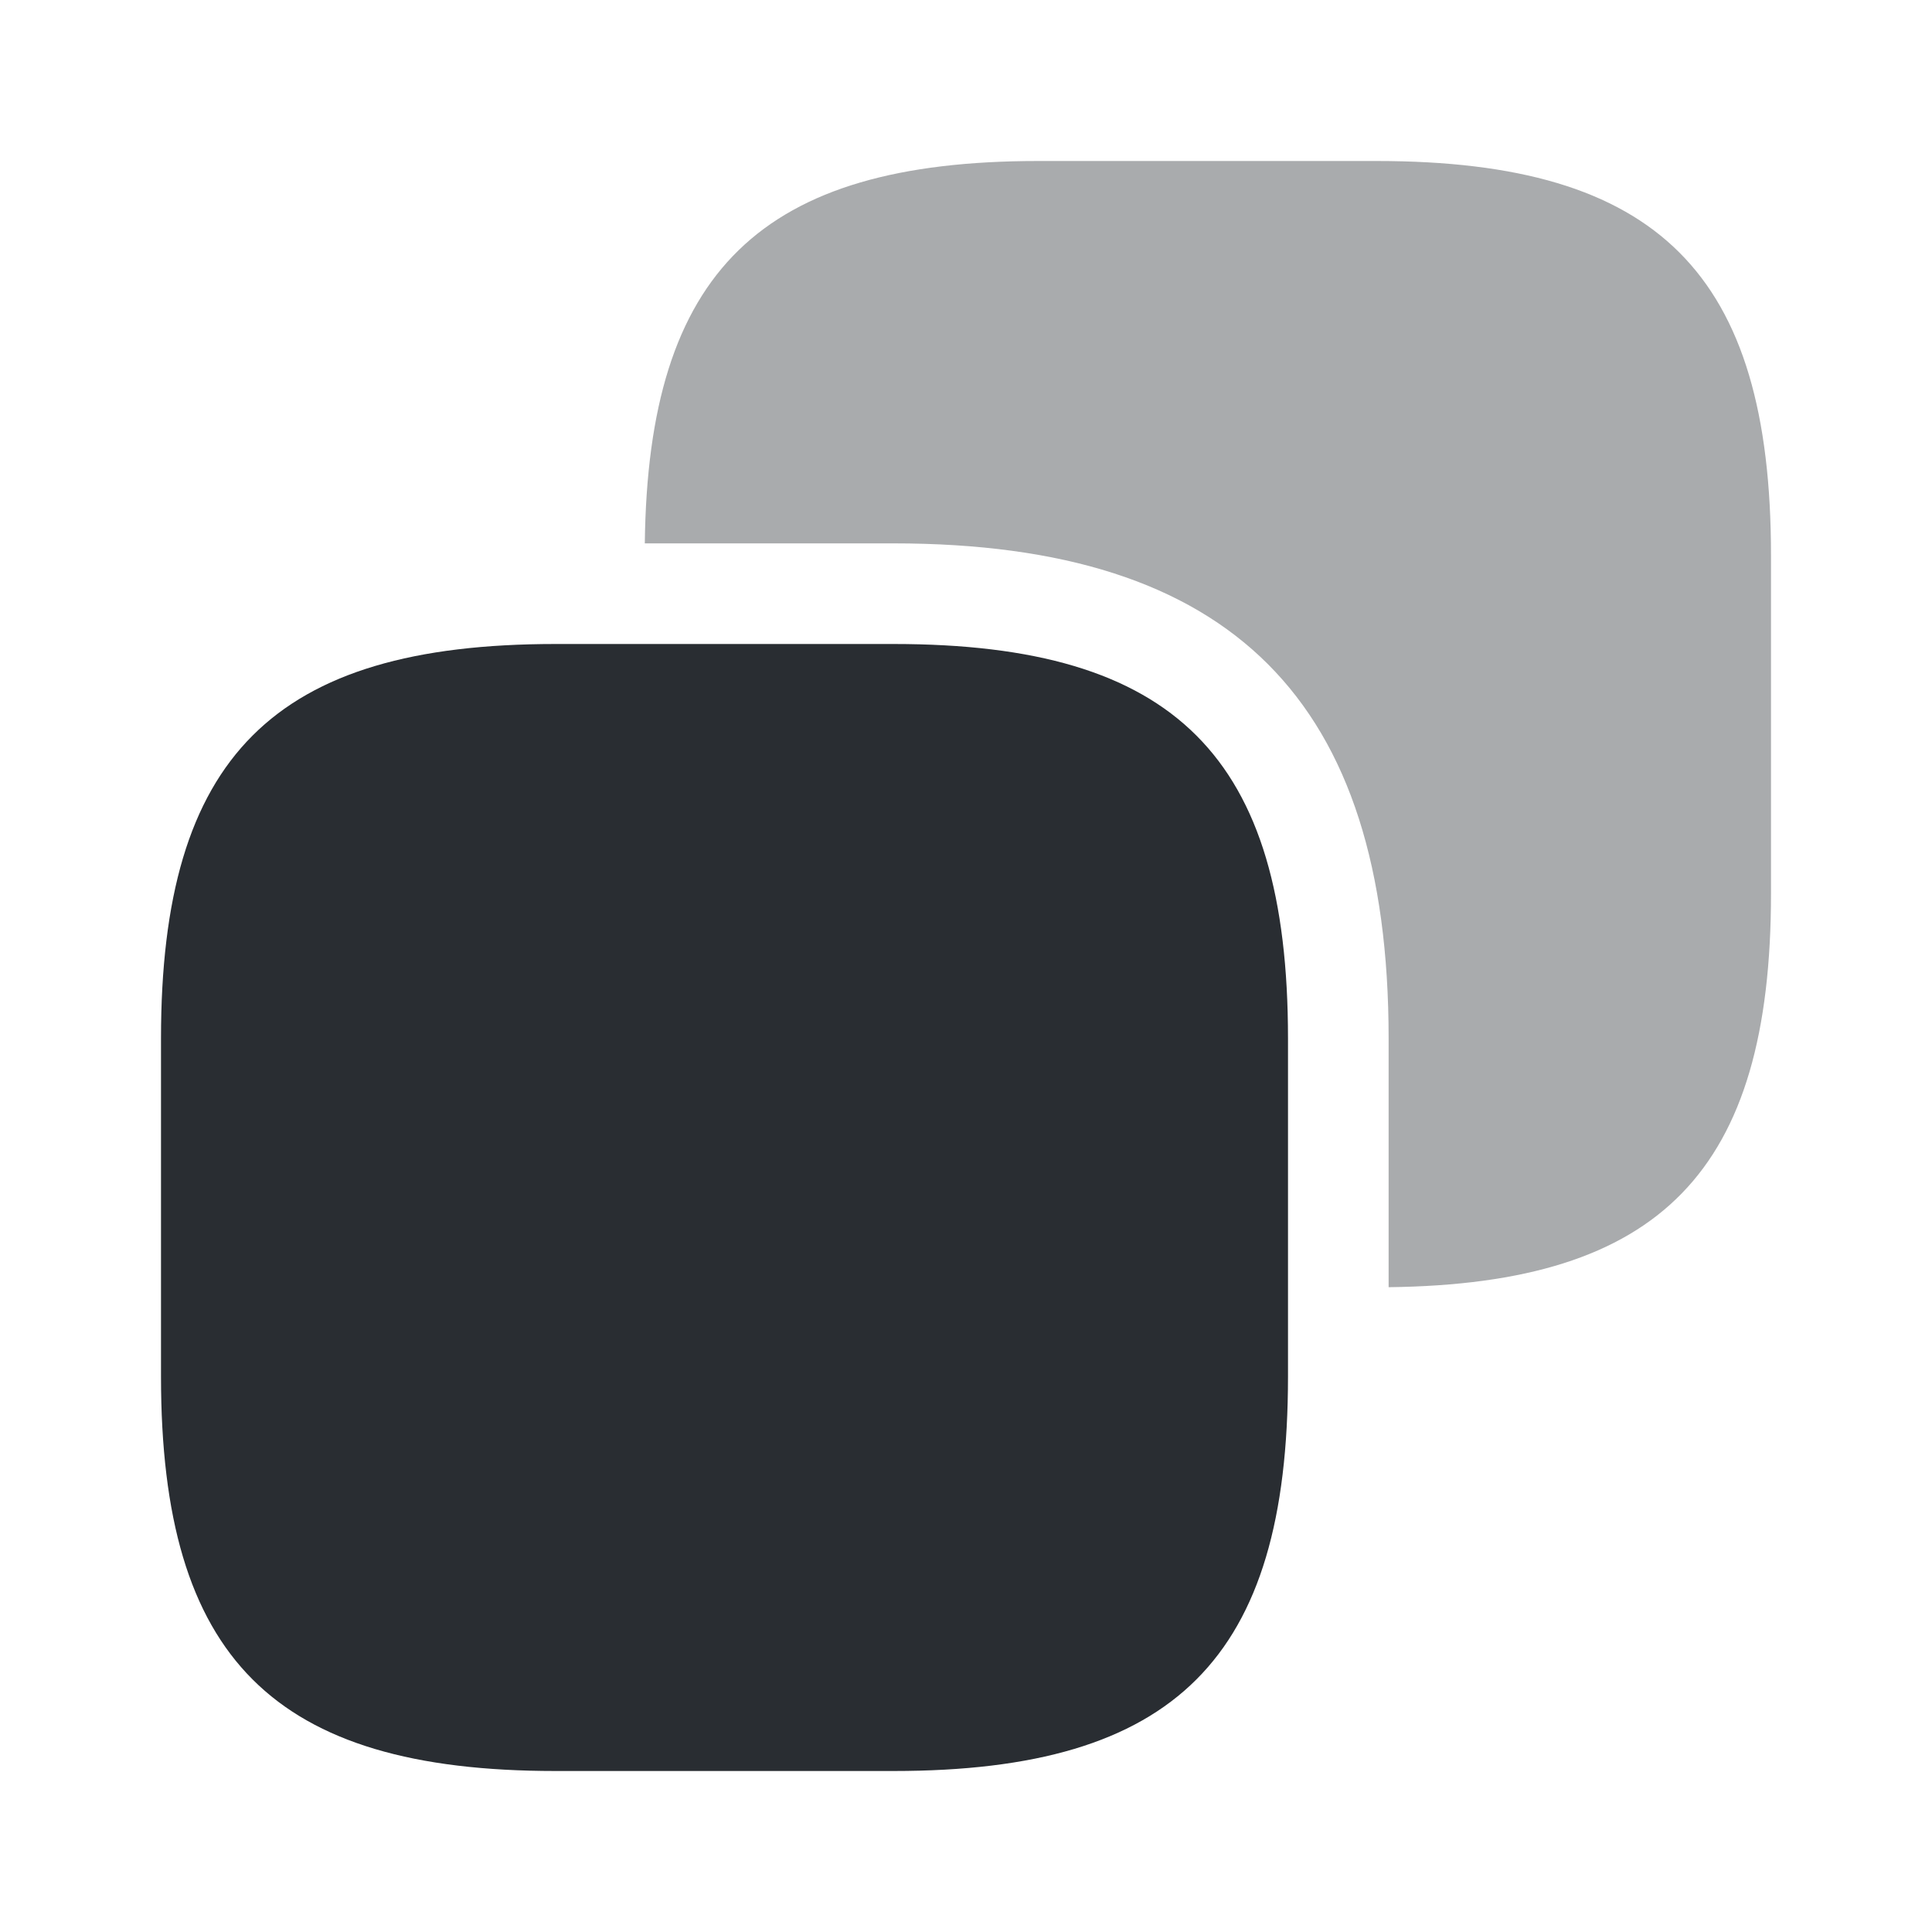
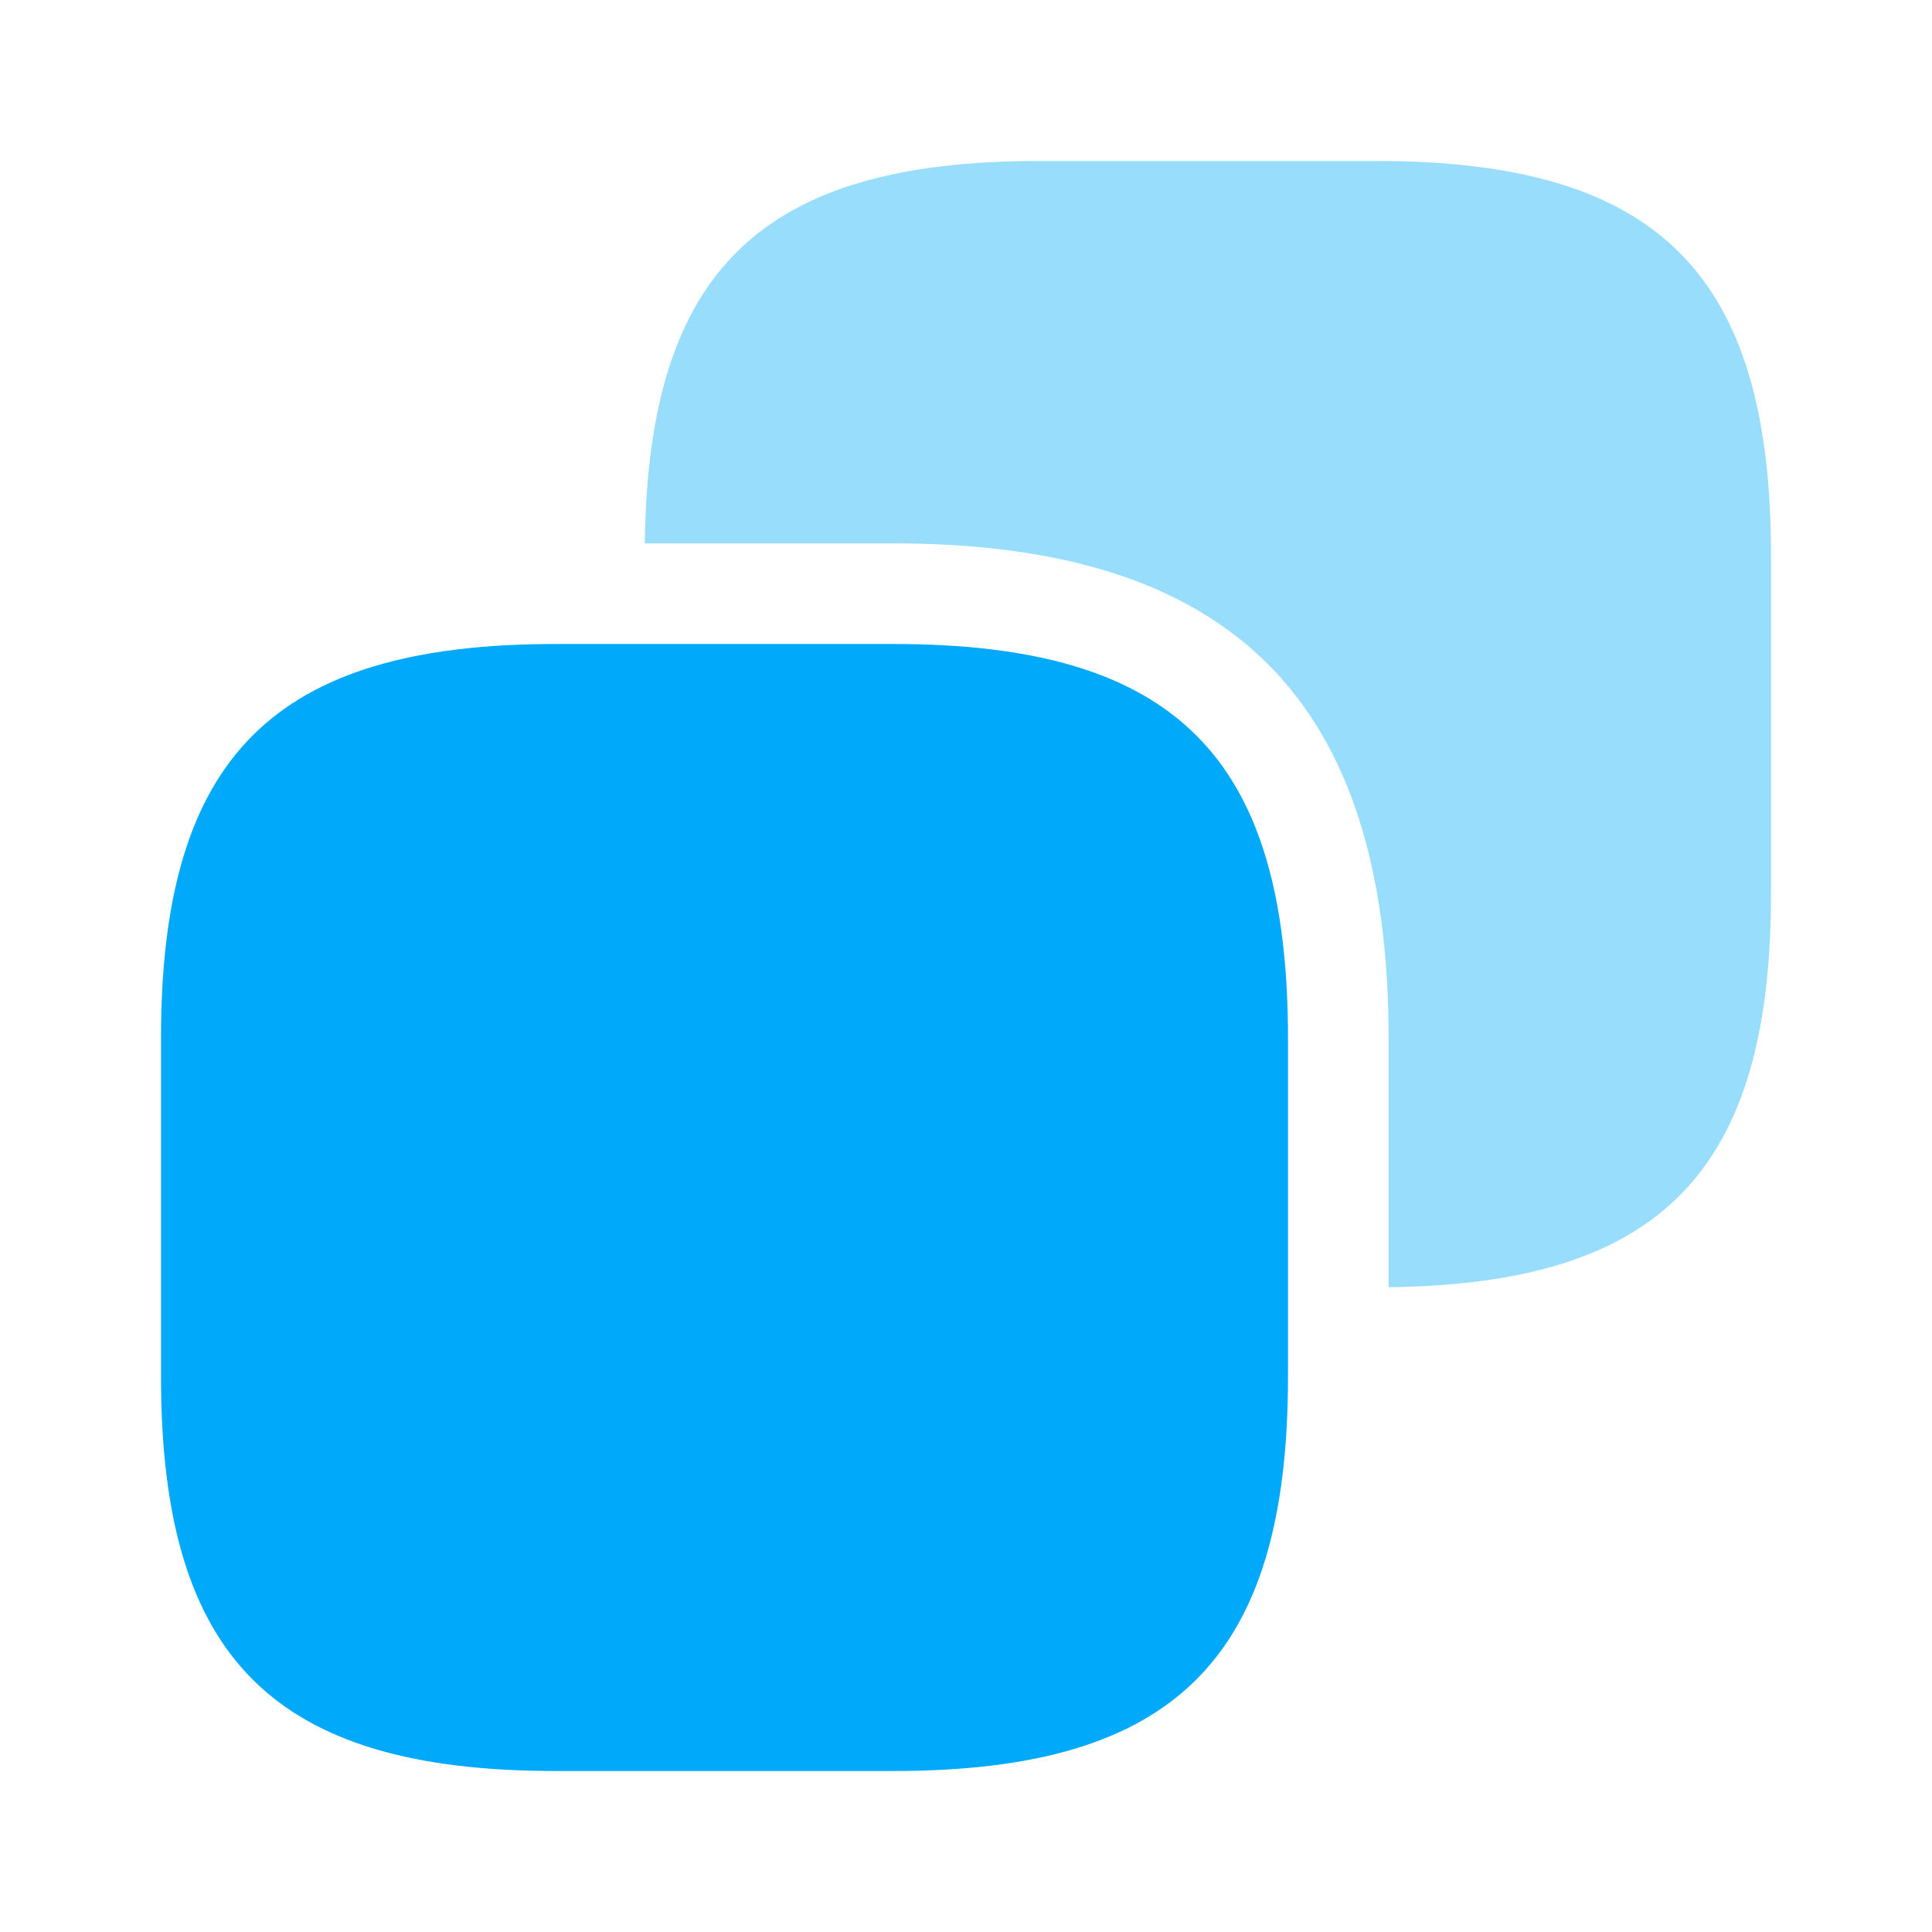
<svg xmlns="http://www.w3.org/2000/svg" width="24" height="24" viewBox="0 0 24 24" fill="none">
-   <path d="M16 12.9V17.1C16 20.6 14.6 22 11.1 22H6.9C3.4 22 2 20.6 2 17.1V12.9C2 9.4 3.4 8 6.9 8H11.1C14.6 8 16 9.4 16 12.9Z" fill="#292D32" />
-   <path opacity="0.4" d="M17.1 2H12.9C9.45 2 8.05 3.37 8.01 6.75H11.1C15.3 6.75 17.25 8.7 17.25 12.9V15.99C20.63 15.95 22 14.55 22 11.1V6.9C22 3.4 20.6 2 17.1 2Z" fill="#292D32" />
+   <path d="M16 12.9V17.1C16 20.6 14.6 22 11.1 22H6.9C3.4 22 2 20.6 2 17.1V12.9C2 9.4 3.4 8 6.9 8H11.1C14.6 8 16 9.4 16 12.9Z" fill="#00A9F9" />
+   <path opacity="0.4" d="M17.1 2H12.9C9.45 2 8.05 3.37 8.01 6.75H11.1C15.3 6.75 17.25 8.7 17.25 12.9V15.99C20.63 15.95 22 14.55 22 11.1V6.9C22 3.4 20.6 2 17.1 2Z" fill="#00A9F9" />
</svg>
